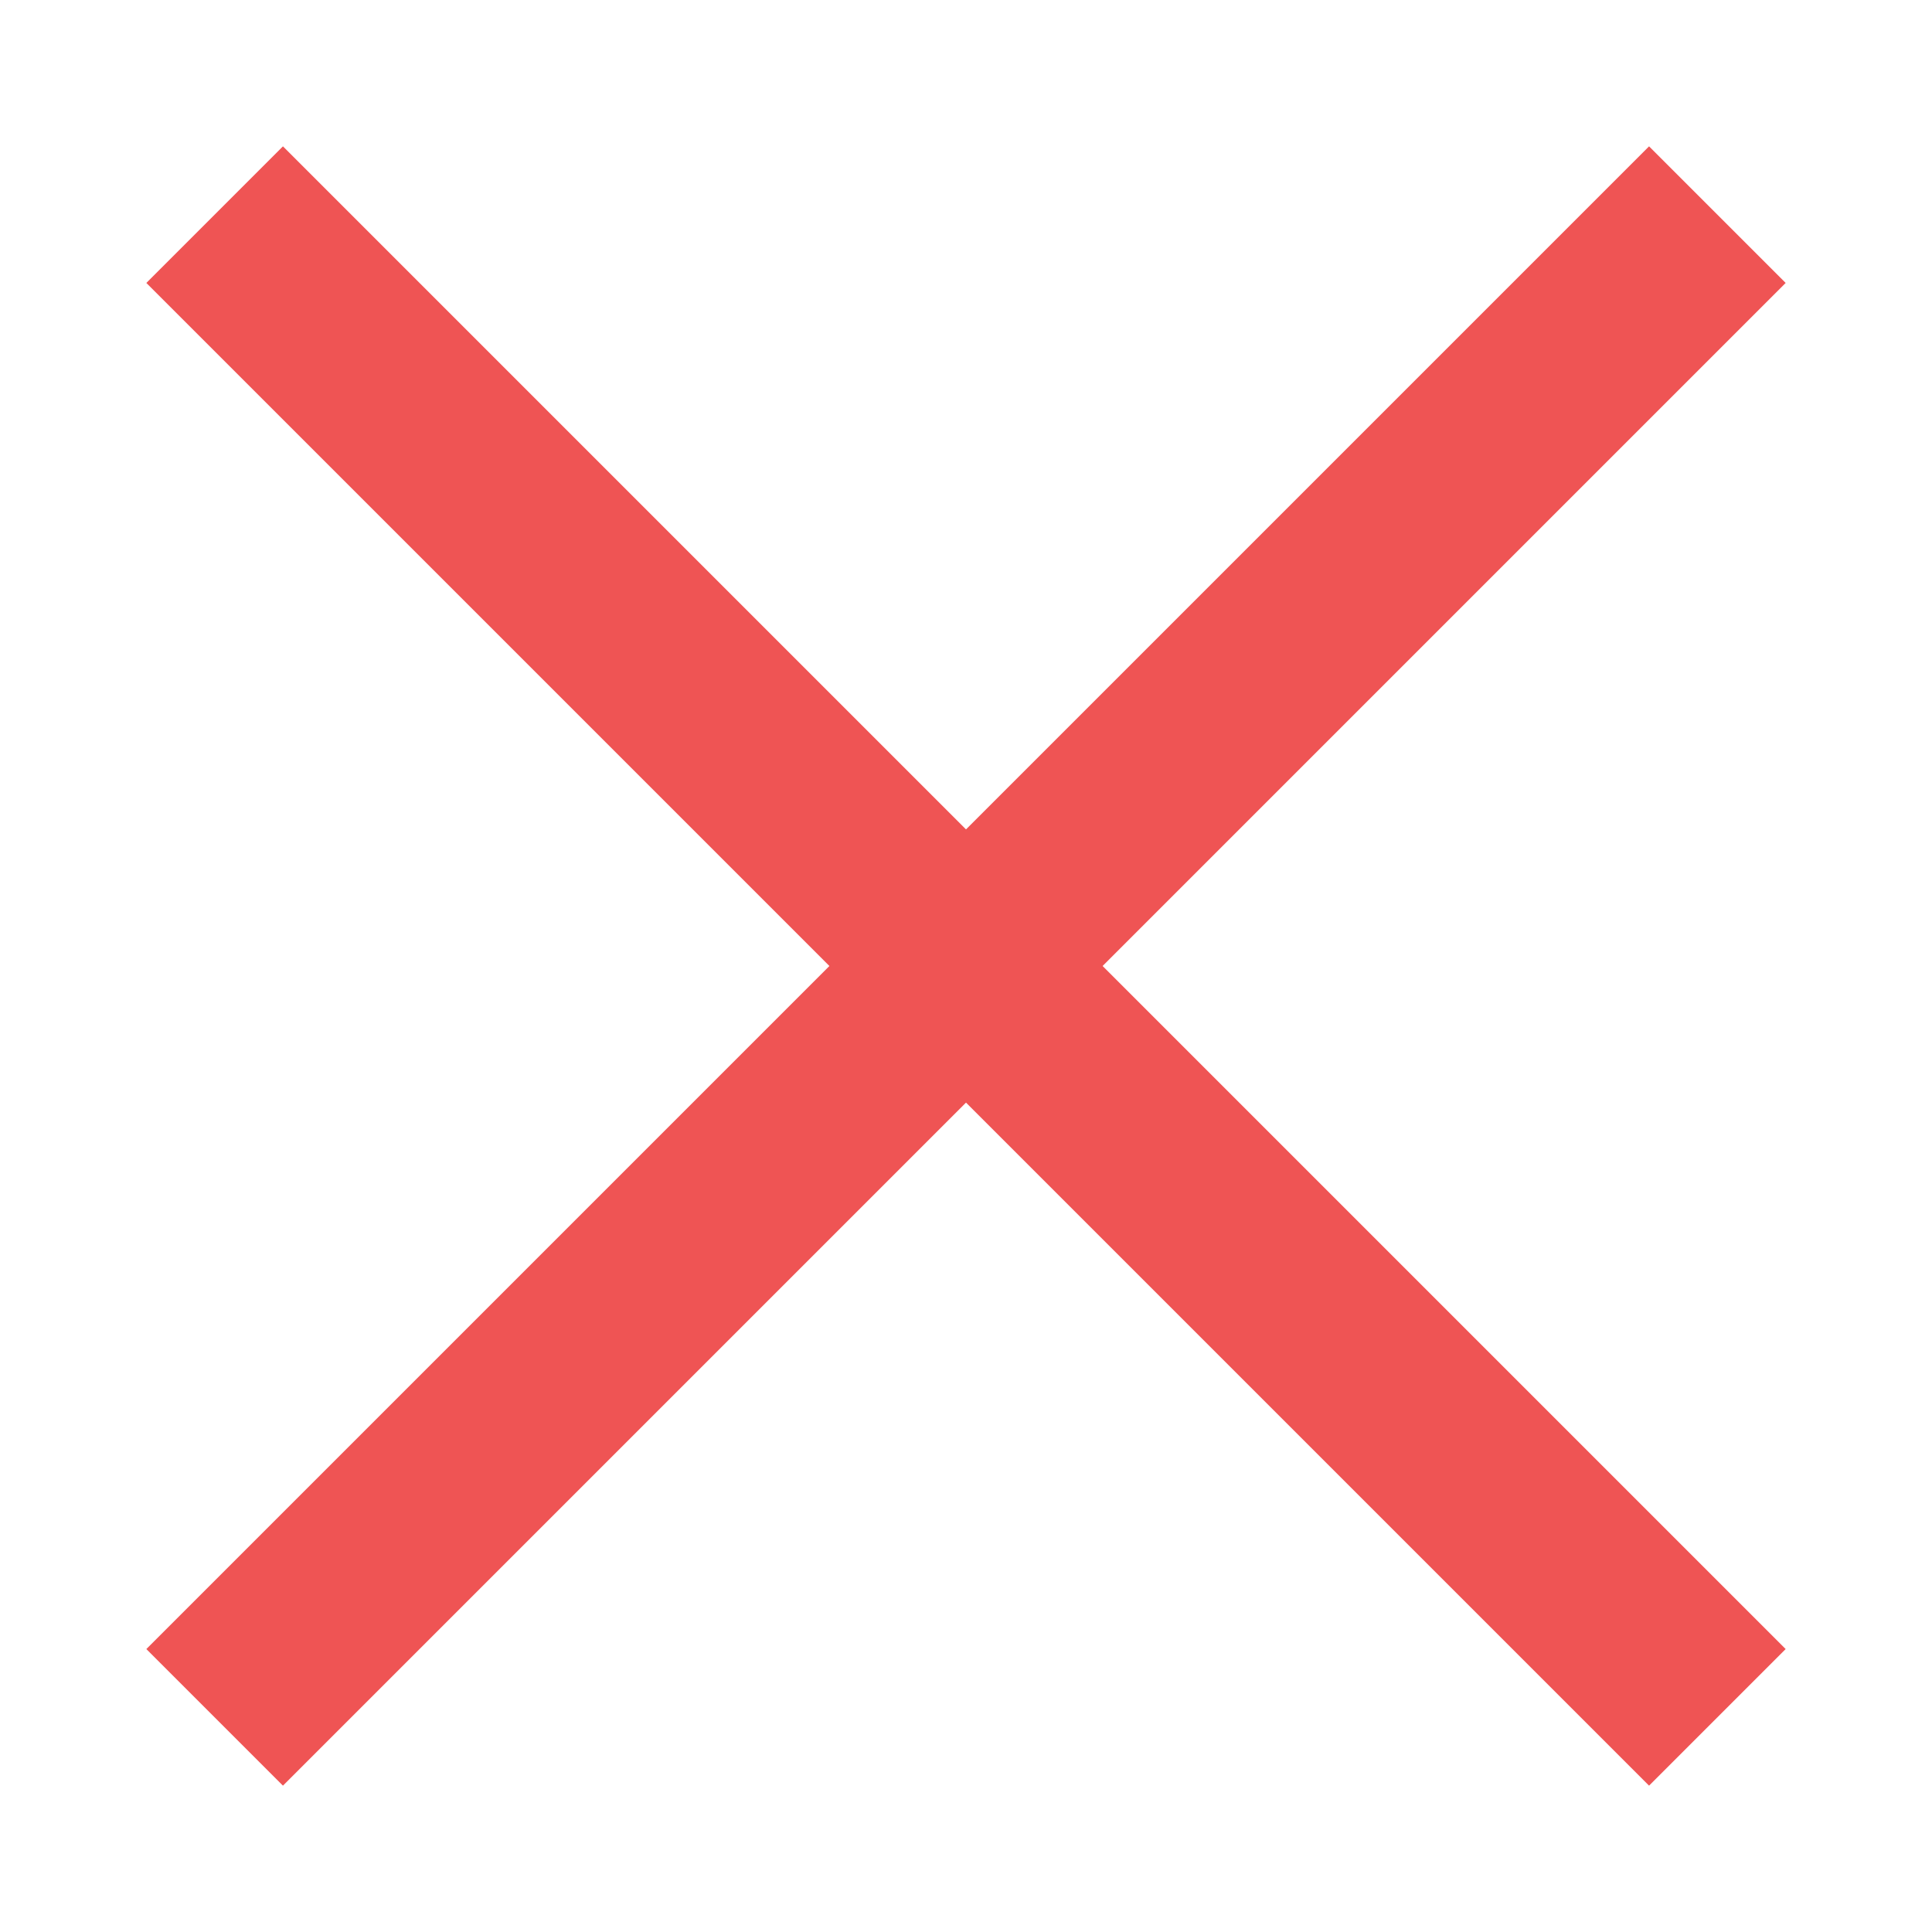
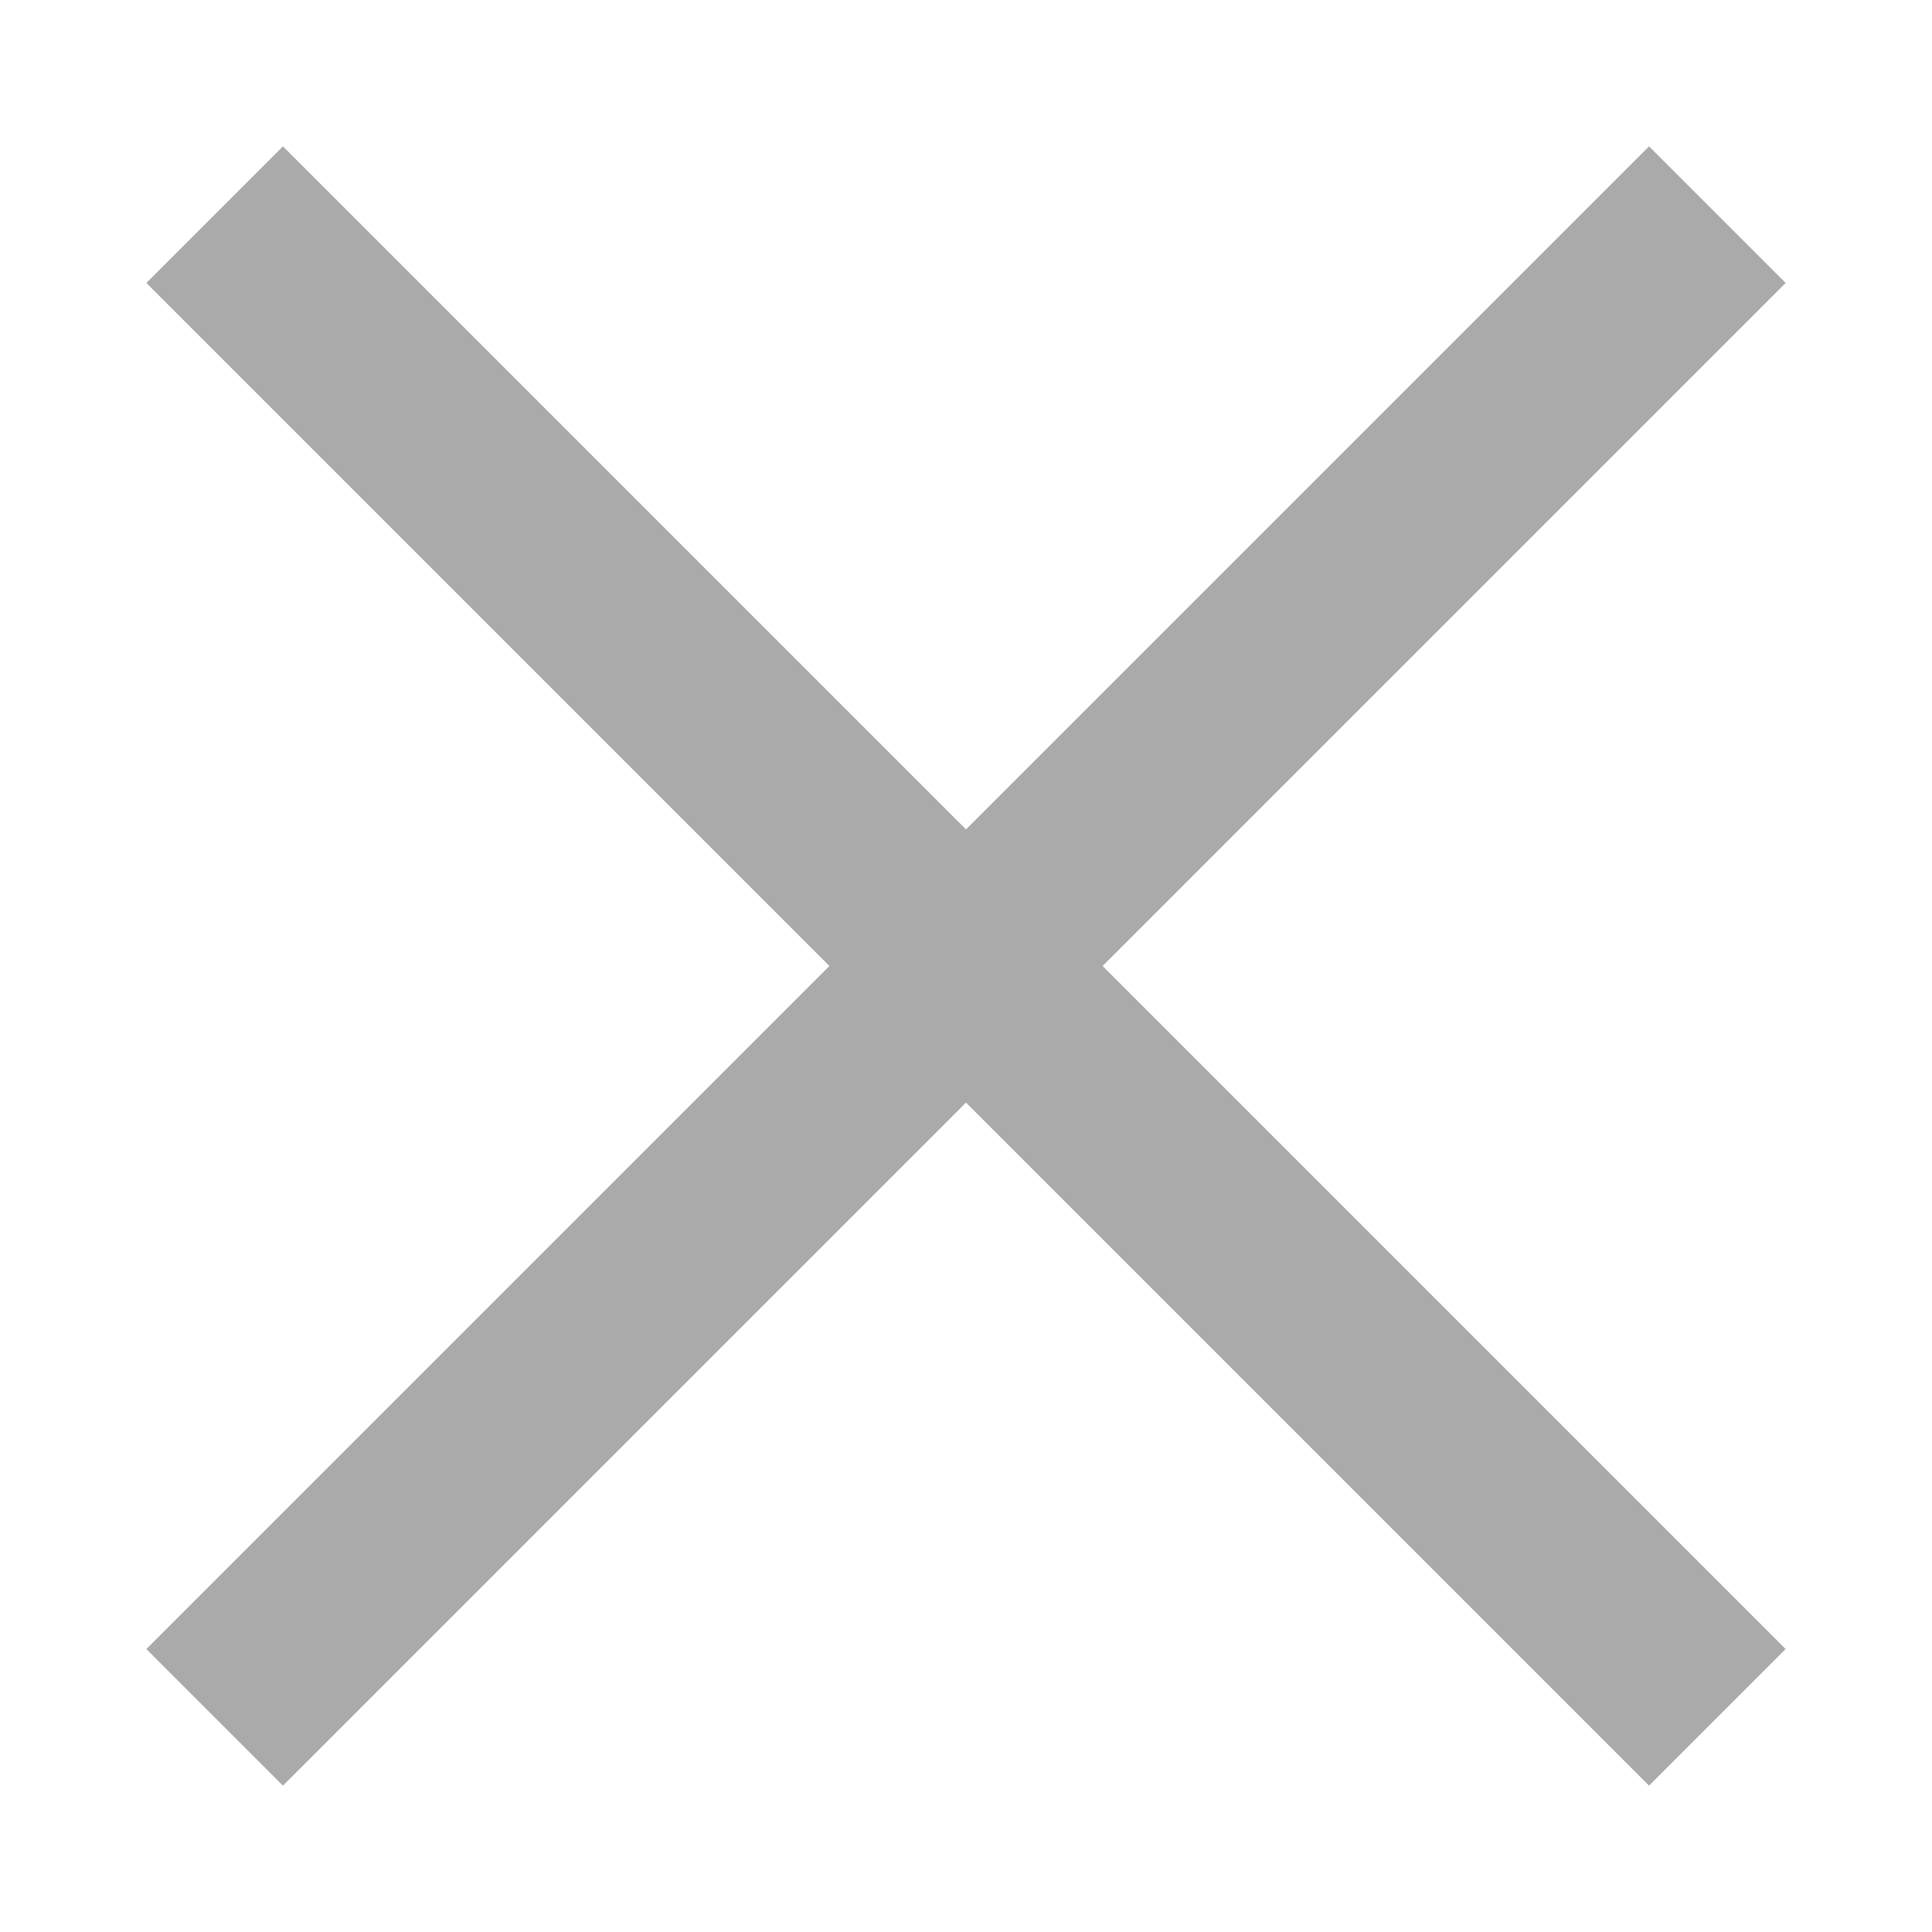
- <svg xmlns="http://www.w3.org/2000/svg" viewBox="0 0 20 20" fill="#ef5454">
+ <svg xmlns="http://www.w3.org/2000/svg" viewBox="0 0 20 20" fill="#aaaaaa">
  <path d="M10 8.586L2.929 1.515 1.515 2.929 8.586 10l-7.071 7.071 1.414 1.414L10 11.414l7.071 7.071 1.414-1.414L11.414 10l7.071-7.071-1.414-1.414L10 8.586z" />
</svg>
